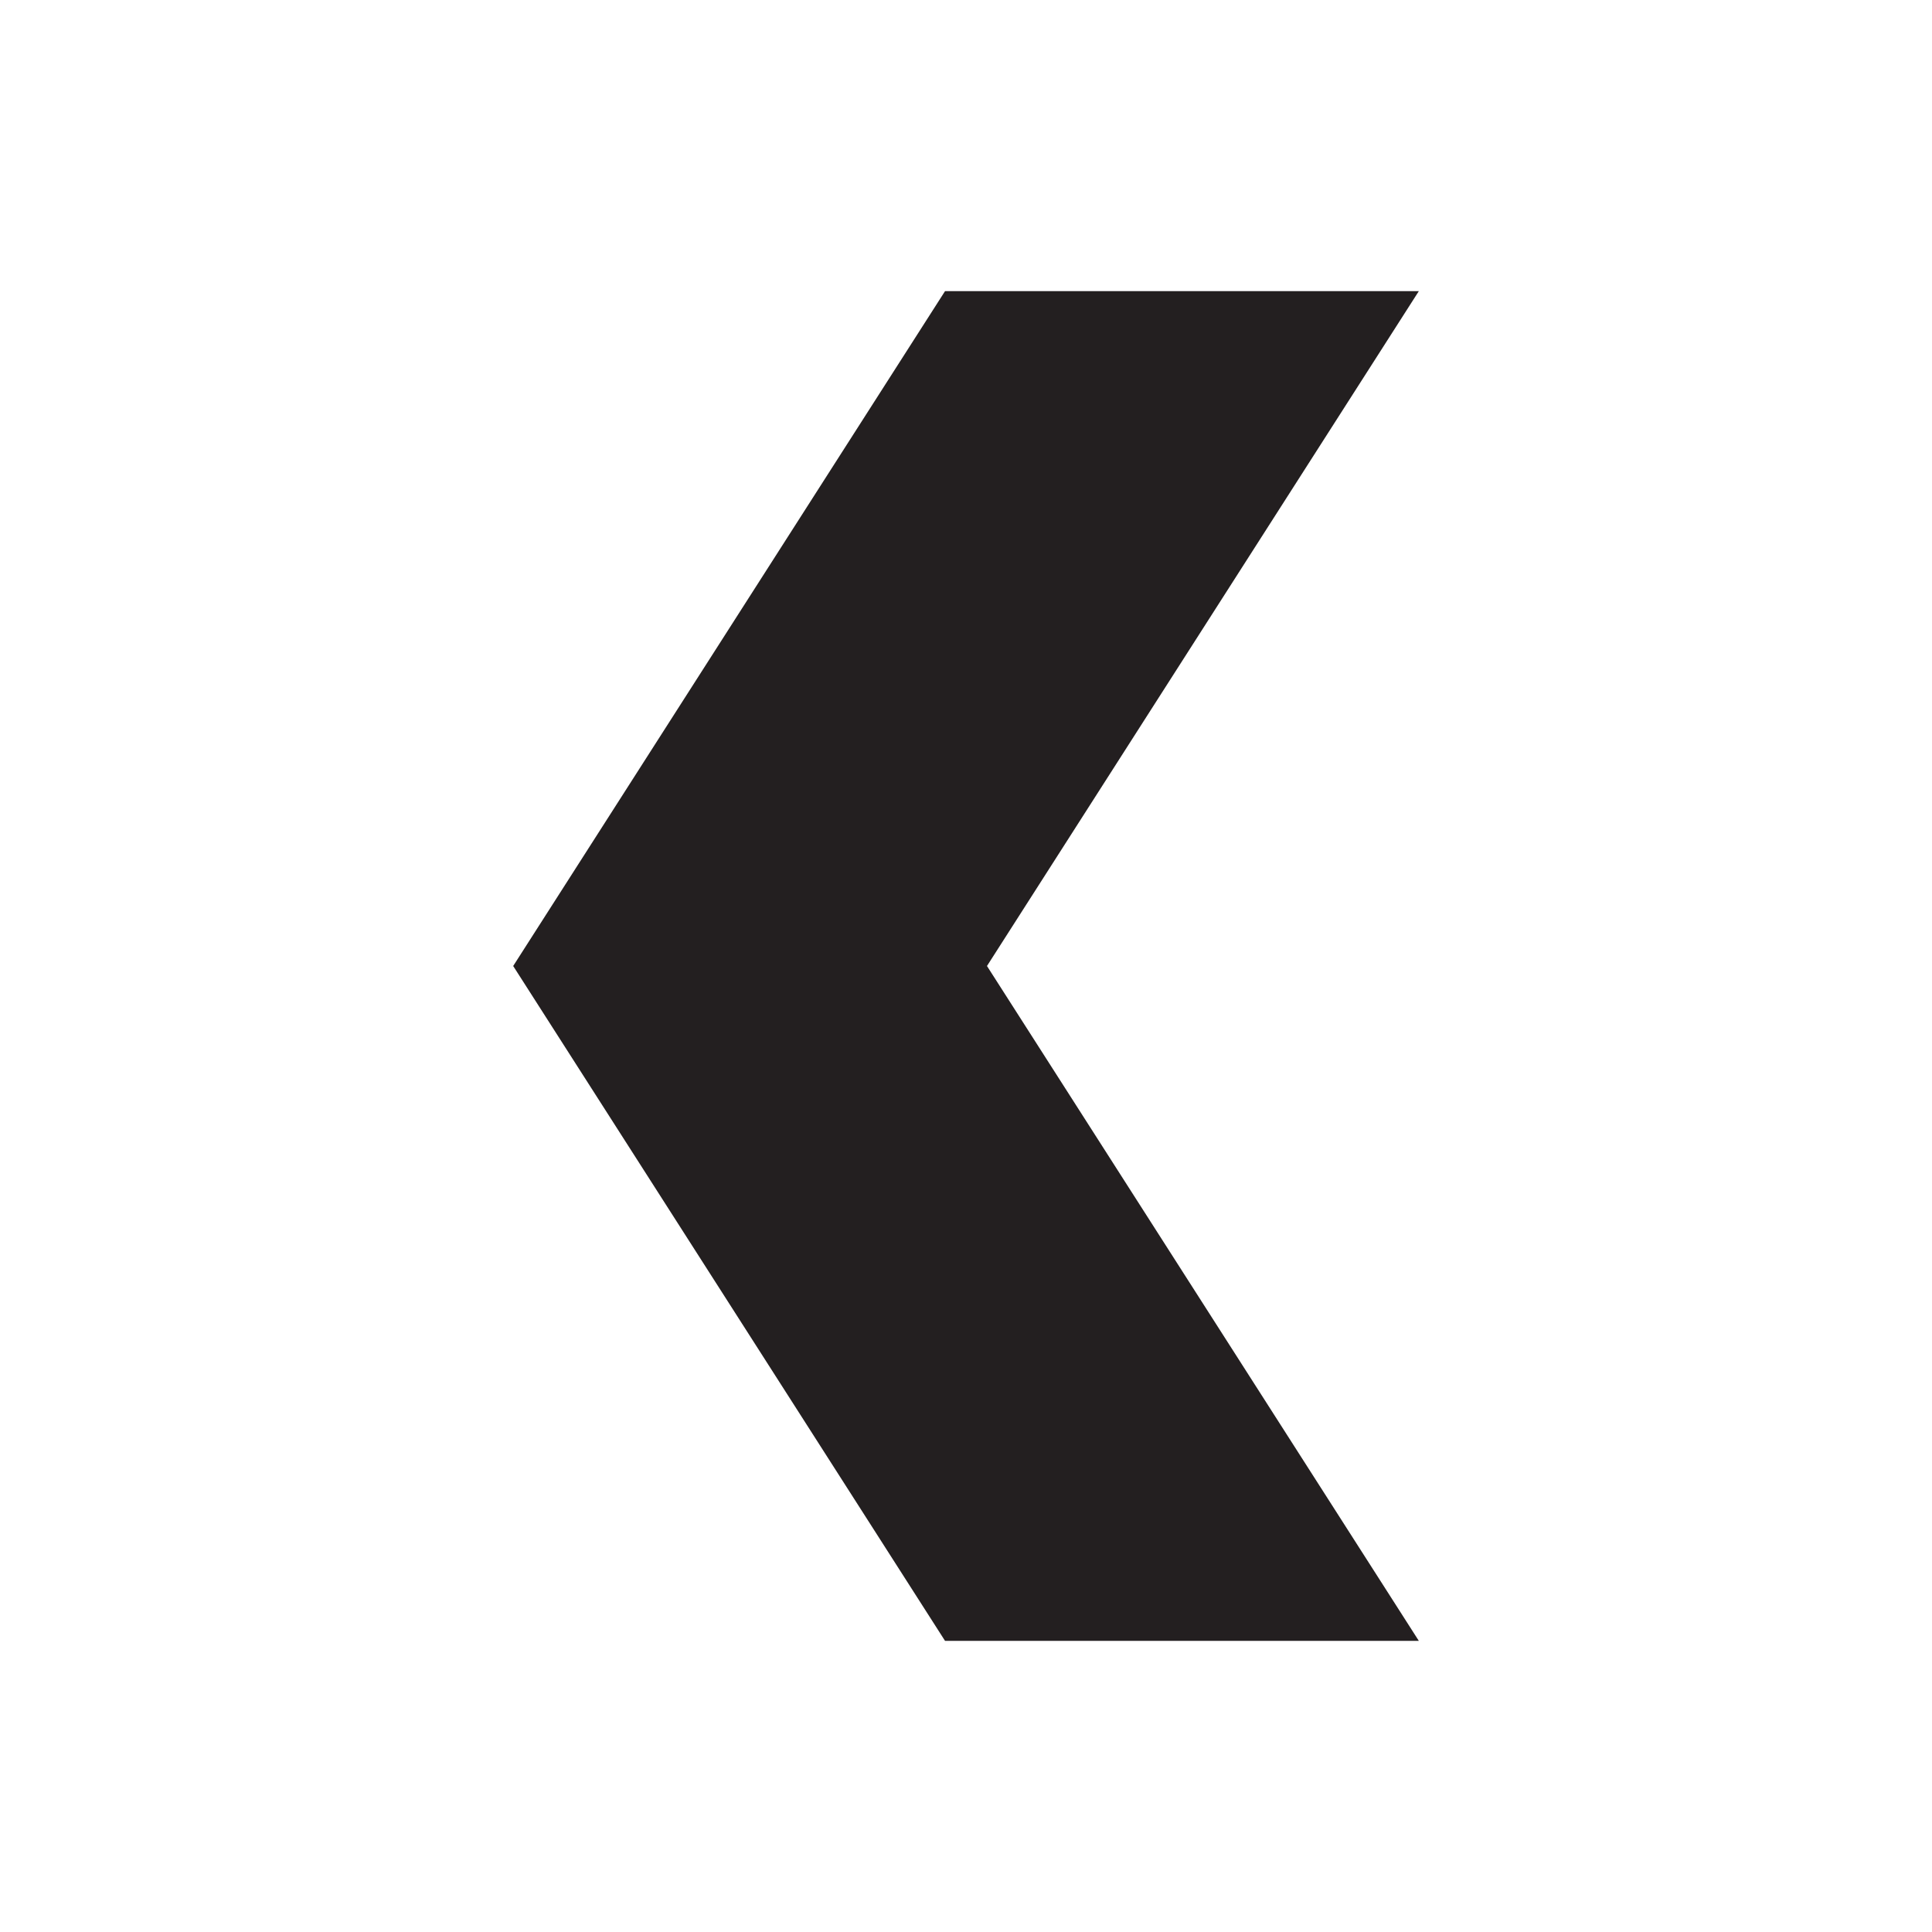
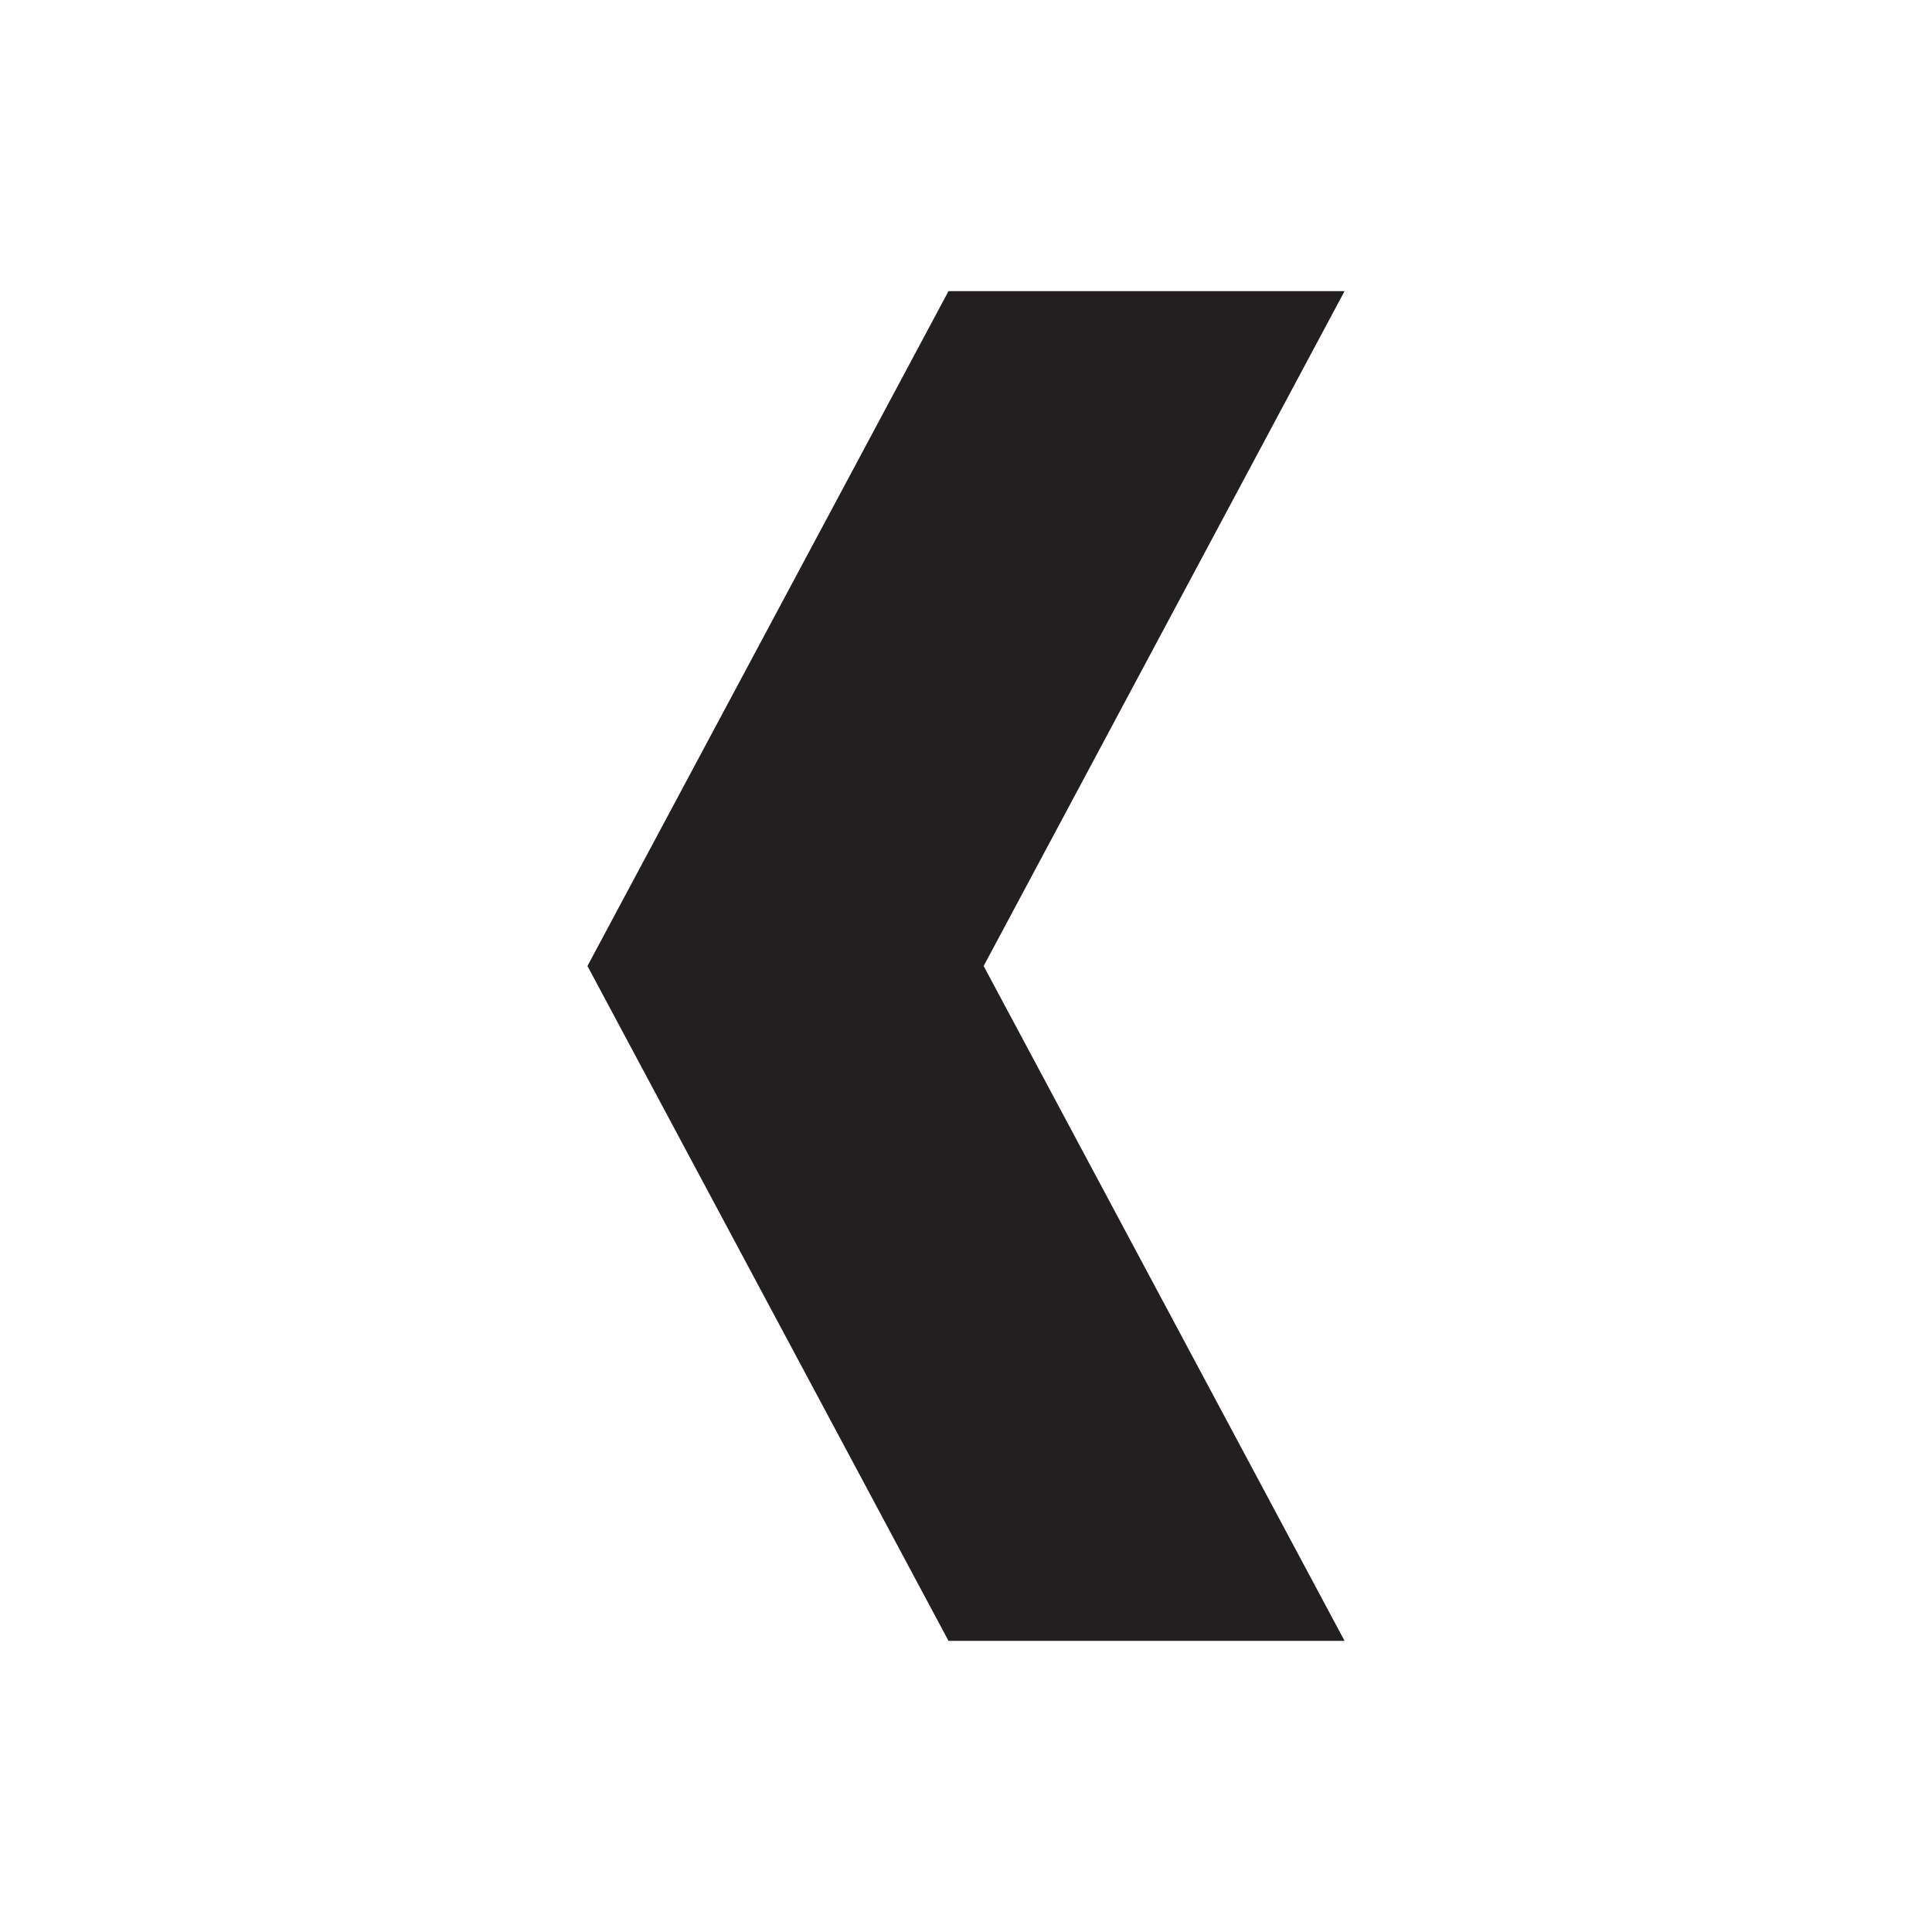
<svg xmlns="http://www.w3.org/2000/svg" id="Layer_1" data-name="Layer 1" viewBox="0 0 128 128">
  <defs>
    <style>.cls-1{fill:#231f20;}</style>
  </defs>
-   <polygon class="cls-1" points="34 64 62.61 108.71 94 108.71 65.39 64 94 19.29 62.61 19.29 34 64" />
+   <polygon class="cls-1" points="38.92 64 62.84 108.71 89.08 108.71 65.17 64 89.08 19.29 62.84 19.29 38.92 64" />
</svg>
